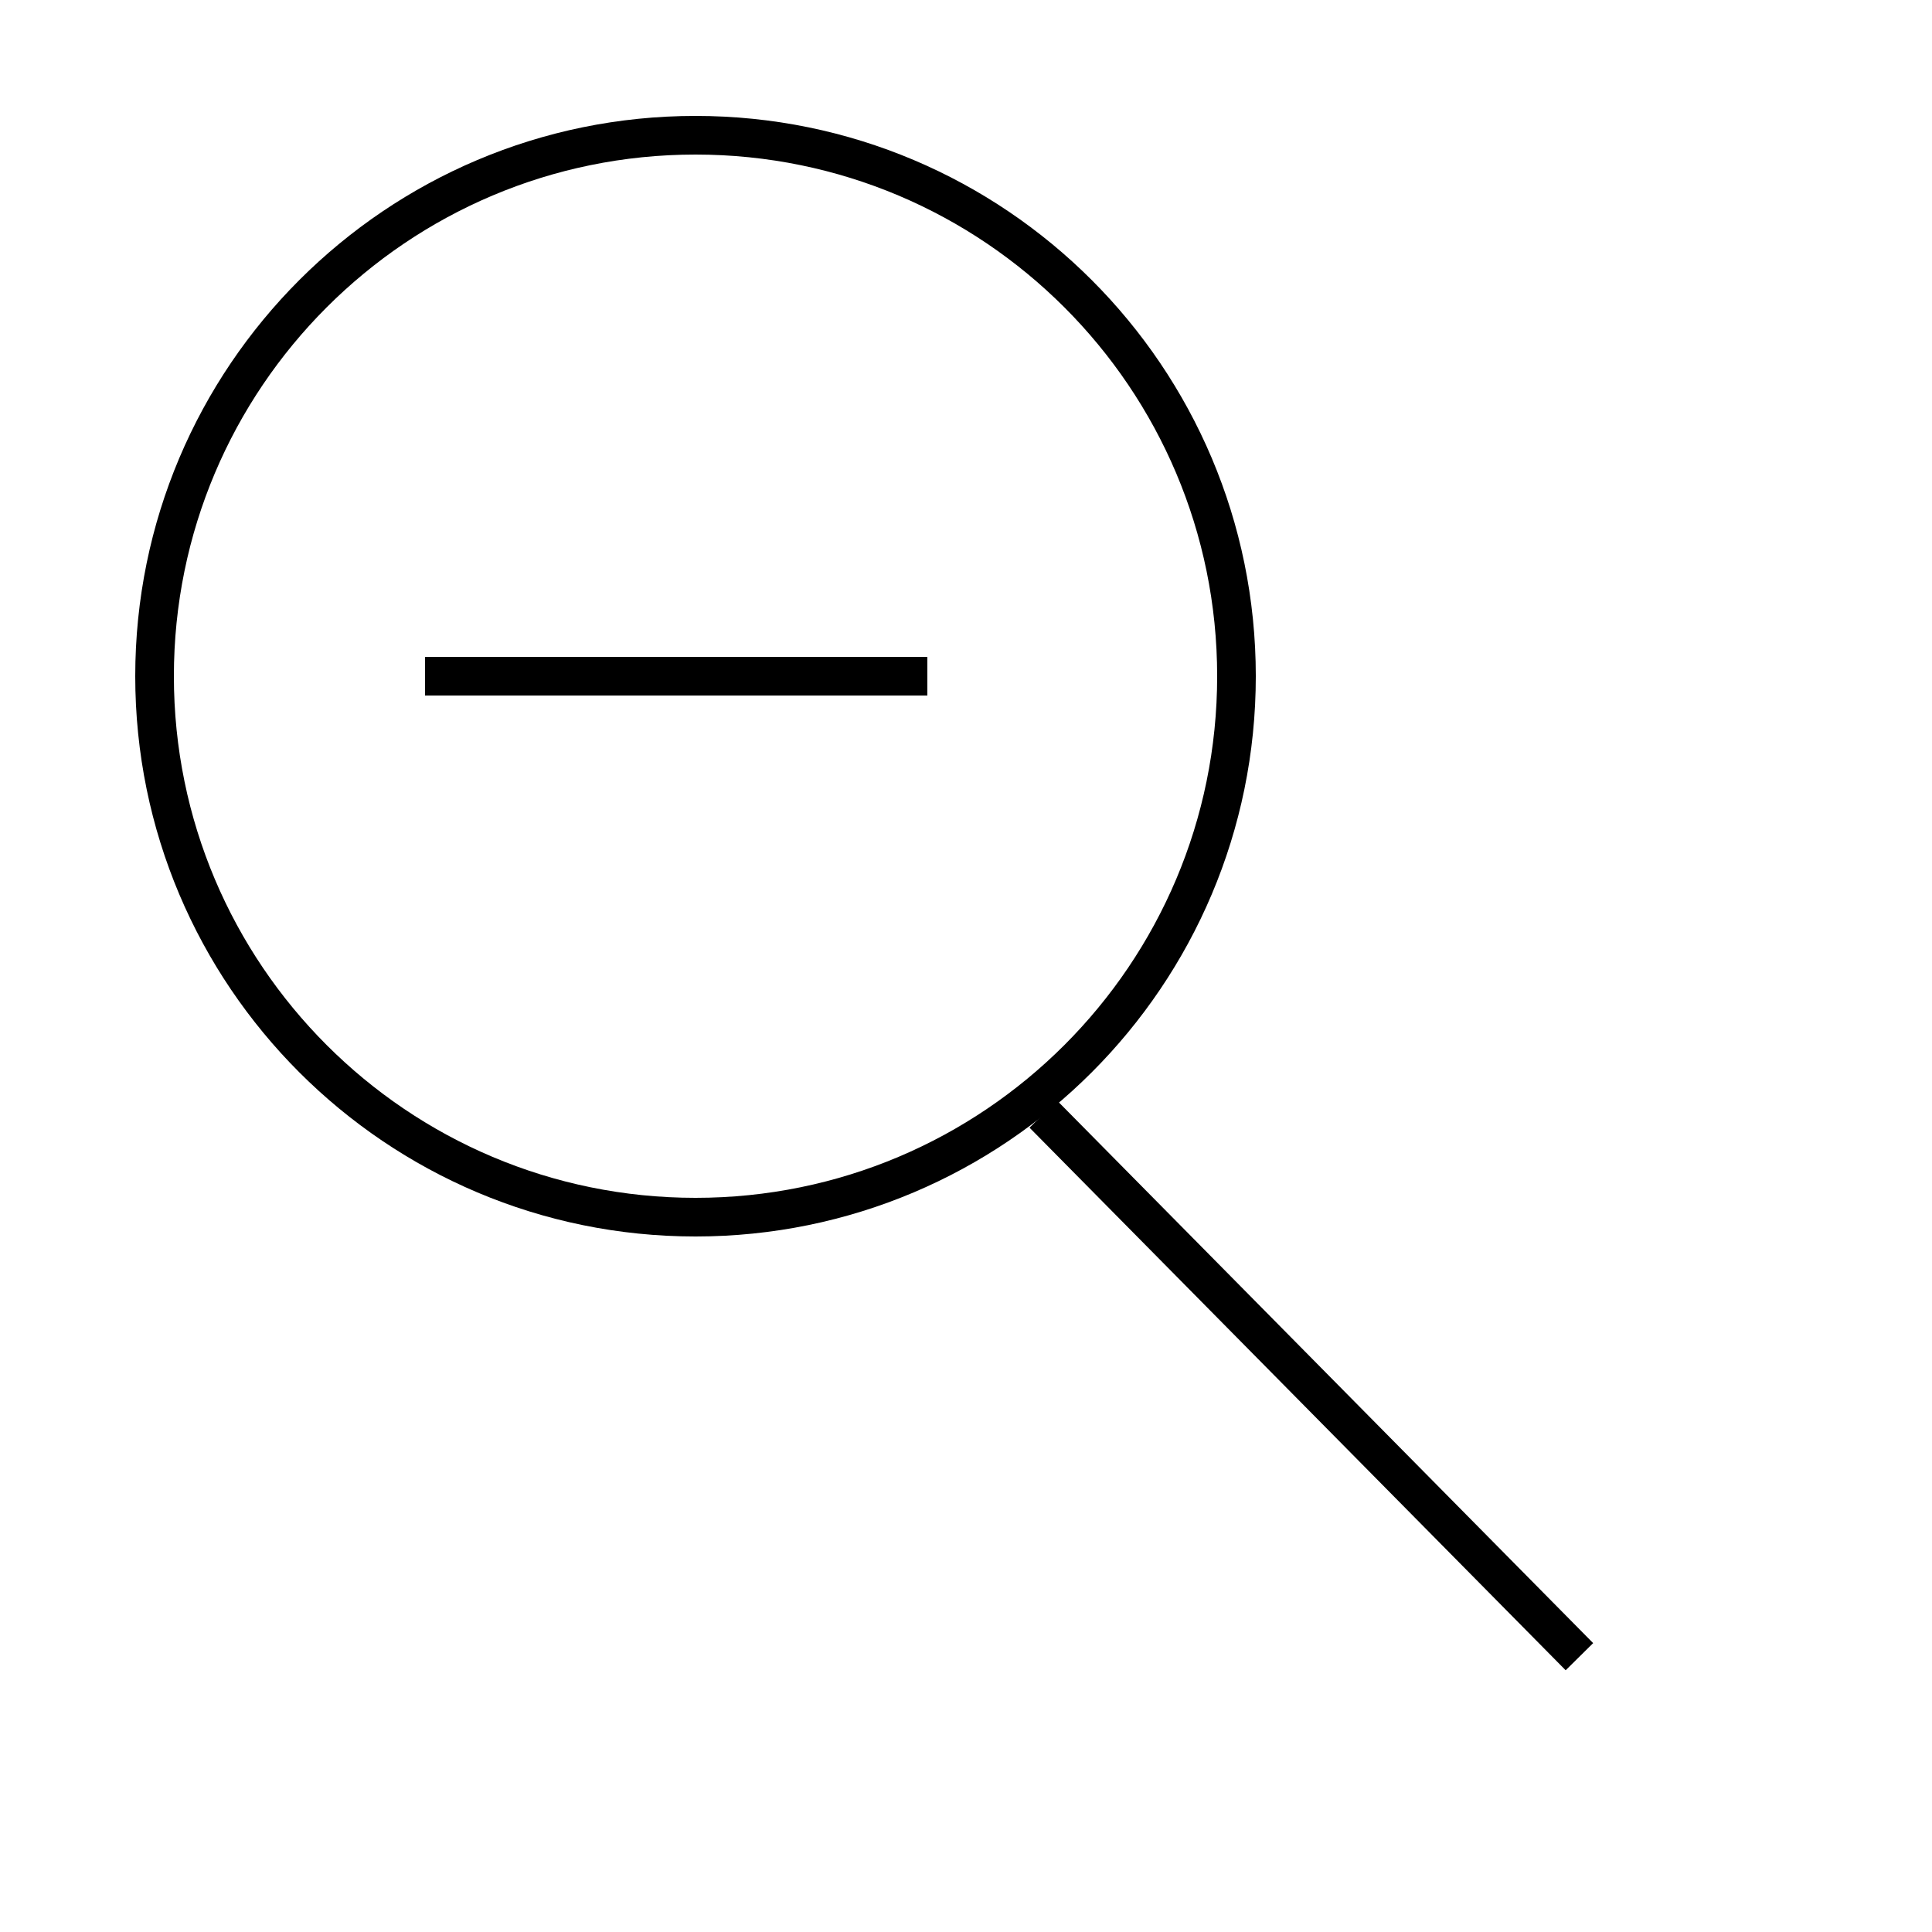
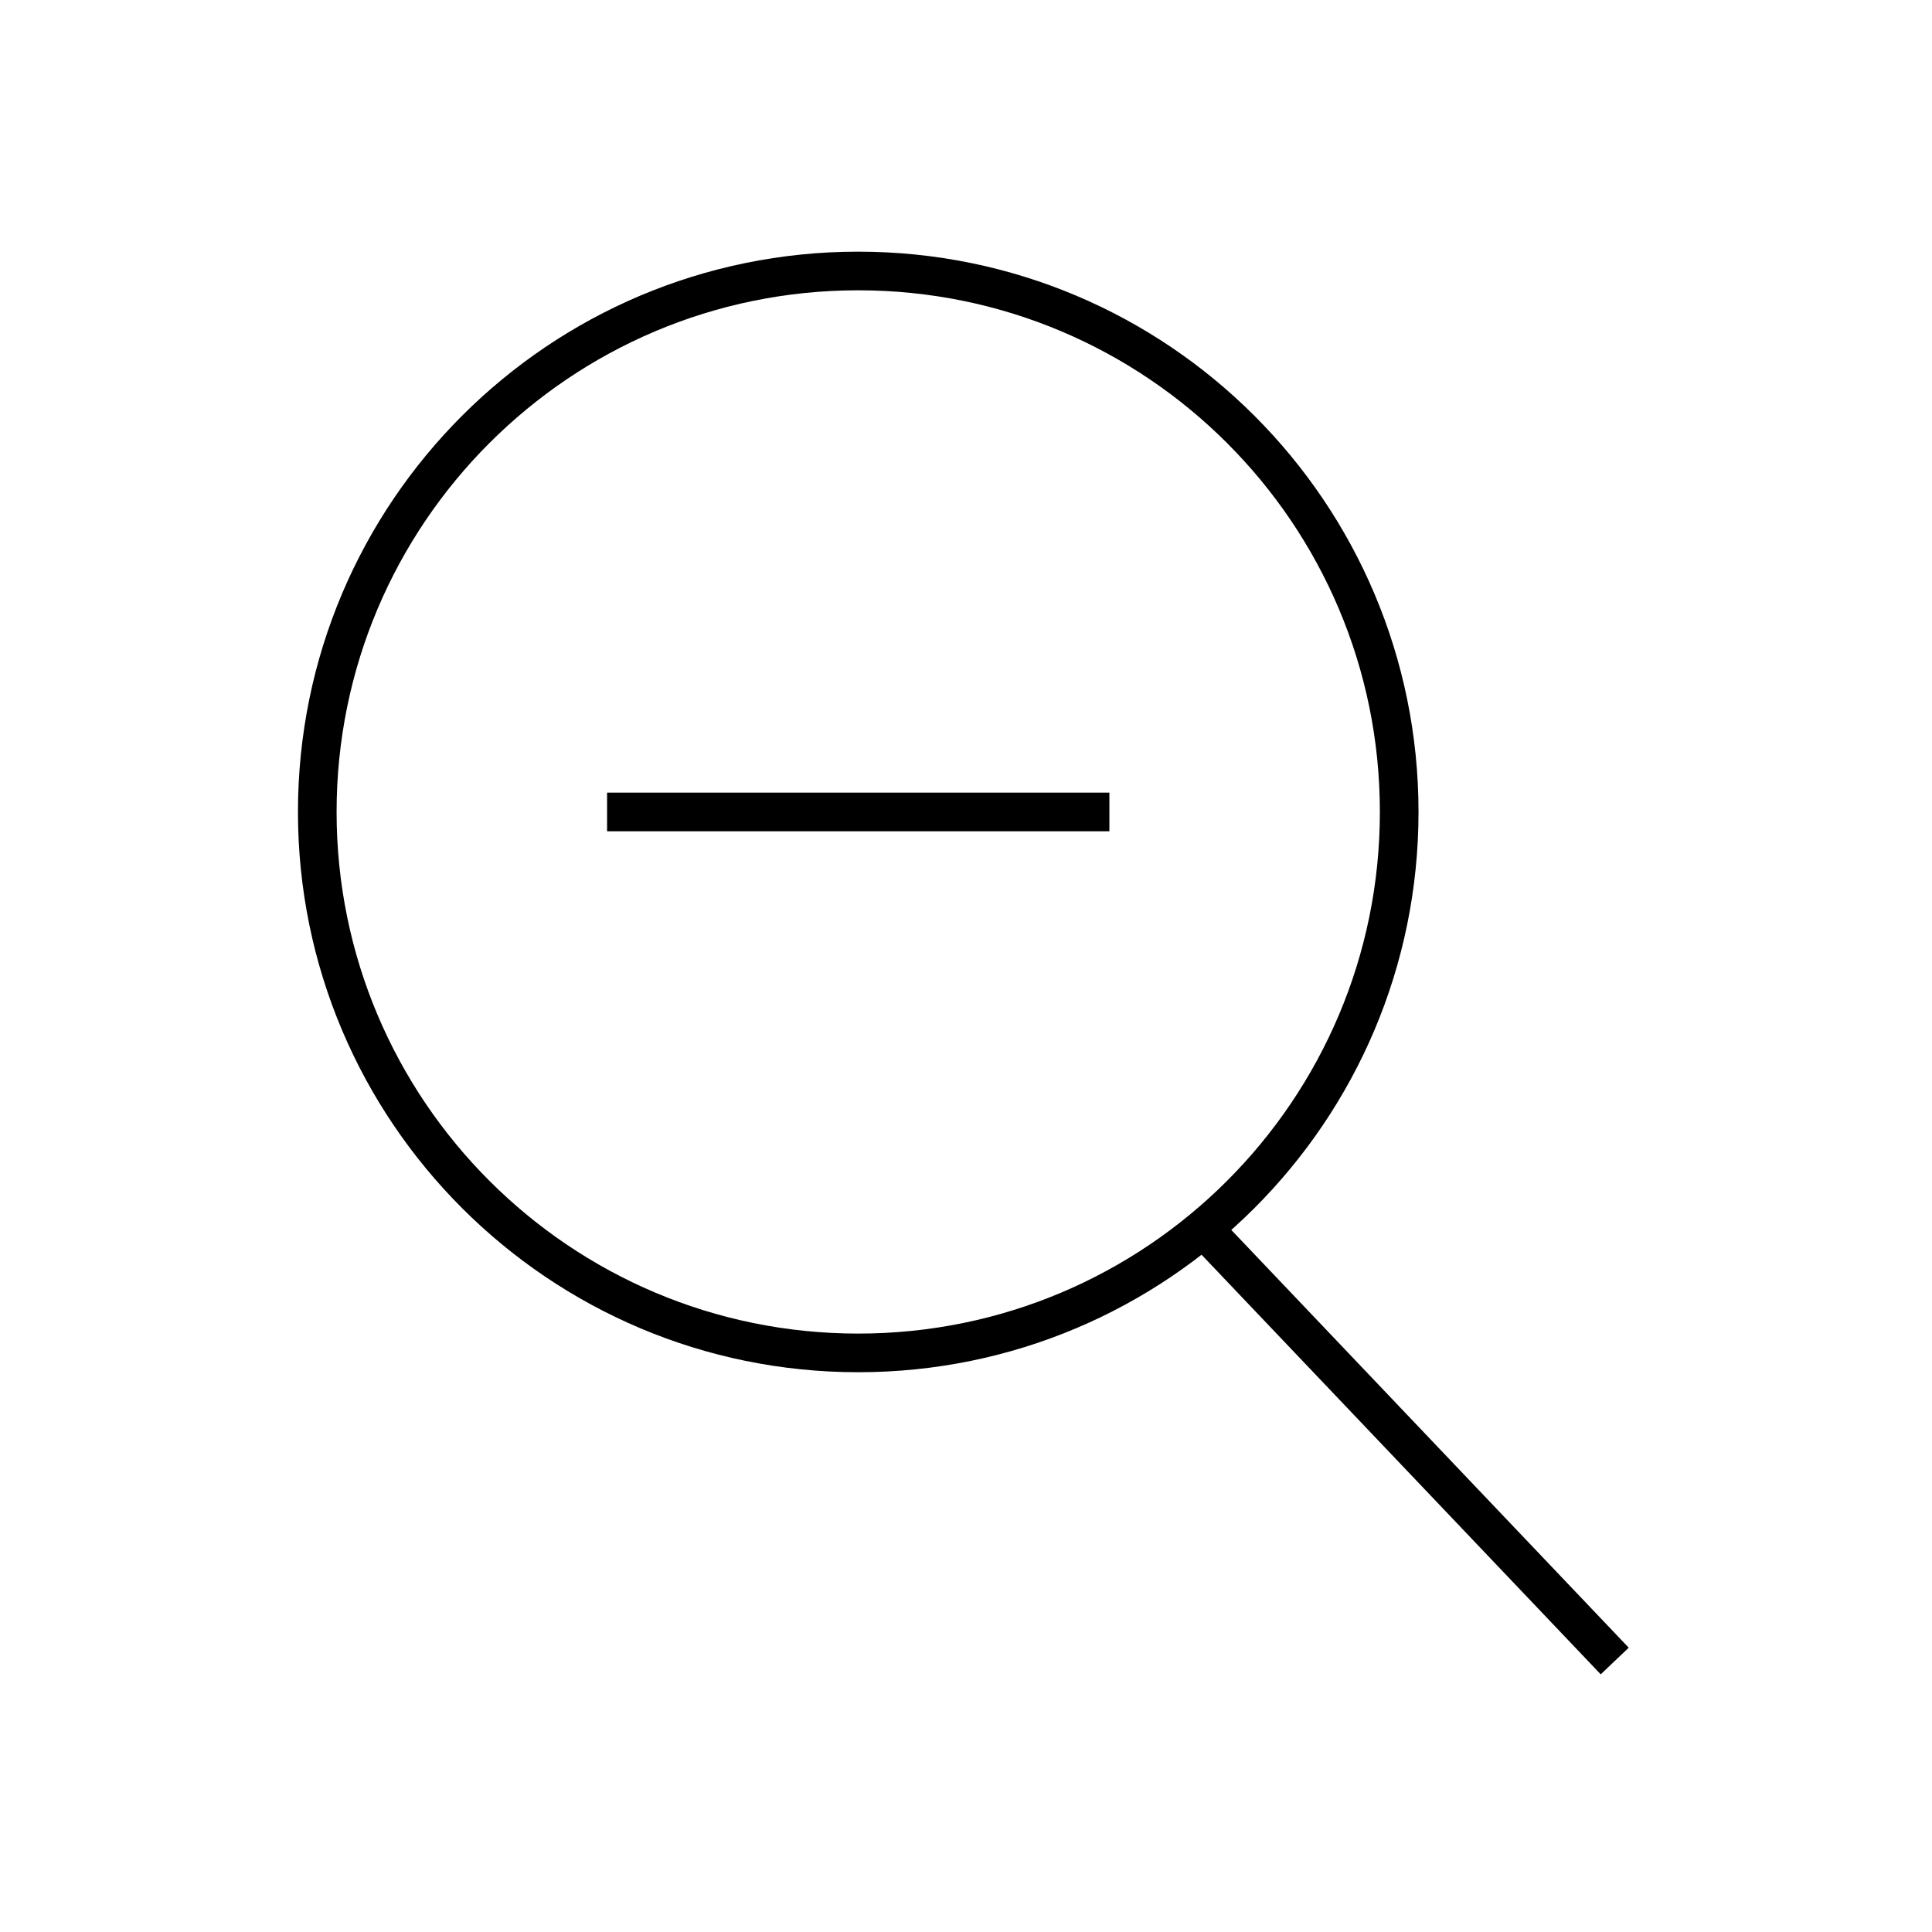
<svg xmlns="http://www.w3.org/2000/svg" version="1.1" baseProfile="tiny" id="Layer_1" x="0px" y="0px" width="50px" height="50px" viewBox="0 0 50 50" xml:space="preserve">
-   <circle fill="none" stroke="#000000" stroke-linejoin="round" stroke-miterlimit="10" cx="18" cy="17.5" r="14" />
-   <line fill="none" stroke="#000000" stroke-linejoin="round" stroke-miterlimit="10" x1="27" y1="28.833" x2="40.875" y2="42.875" />
-   <line fill="none" stroke="#000000" stroke-linejoin="round" stroke-miterlimit="10" x1="11" y1="17.5" x2="24" y2="17.5" />
+   <g>
+     <circle fill="none" stroke="#000000" stroke-linejoin="round" stroke-miterlimit="10" cx="22.211" cy="21.013" r="14" />
+     <line fill="none" stroke="#000000" stroke-linejoin="round" stroke-miterlimit="10" x1="31.135" y1="31.788" x2="41.789" y2="42.987" />
+     <line fill="none" stroke="#000000" stroke-linejoin="round" stroke-miterlimit="10" x1="15.711" y1="21.013" x2="28.711" y2="21.013" />
+   </g>
</svg>
